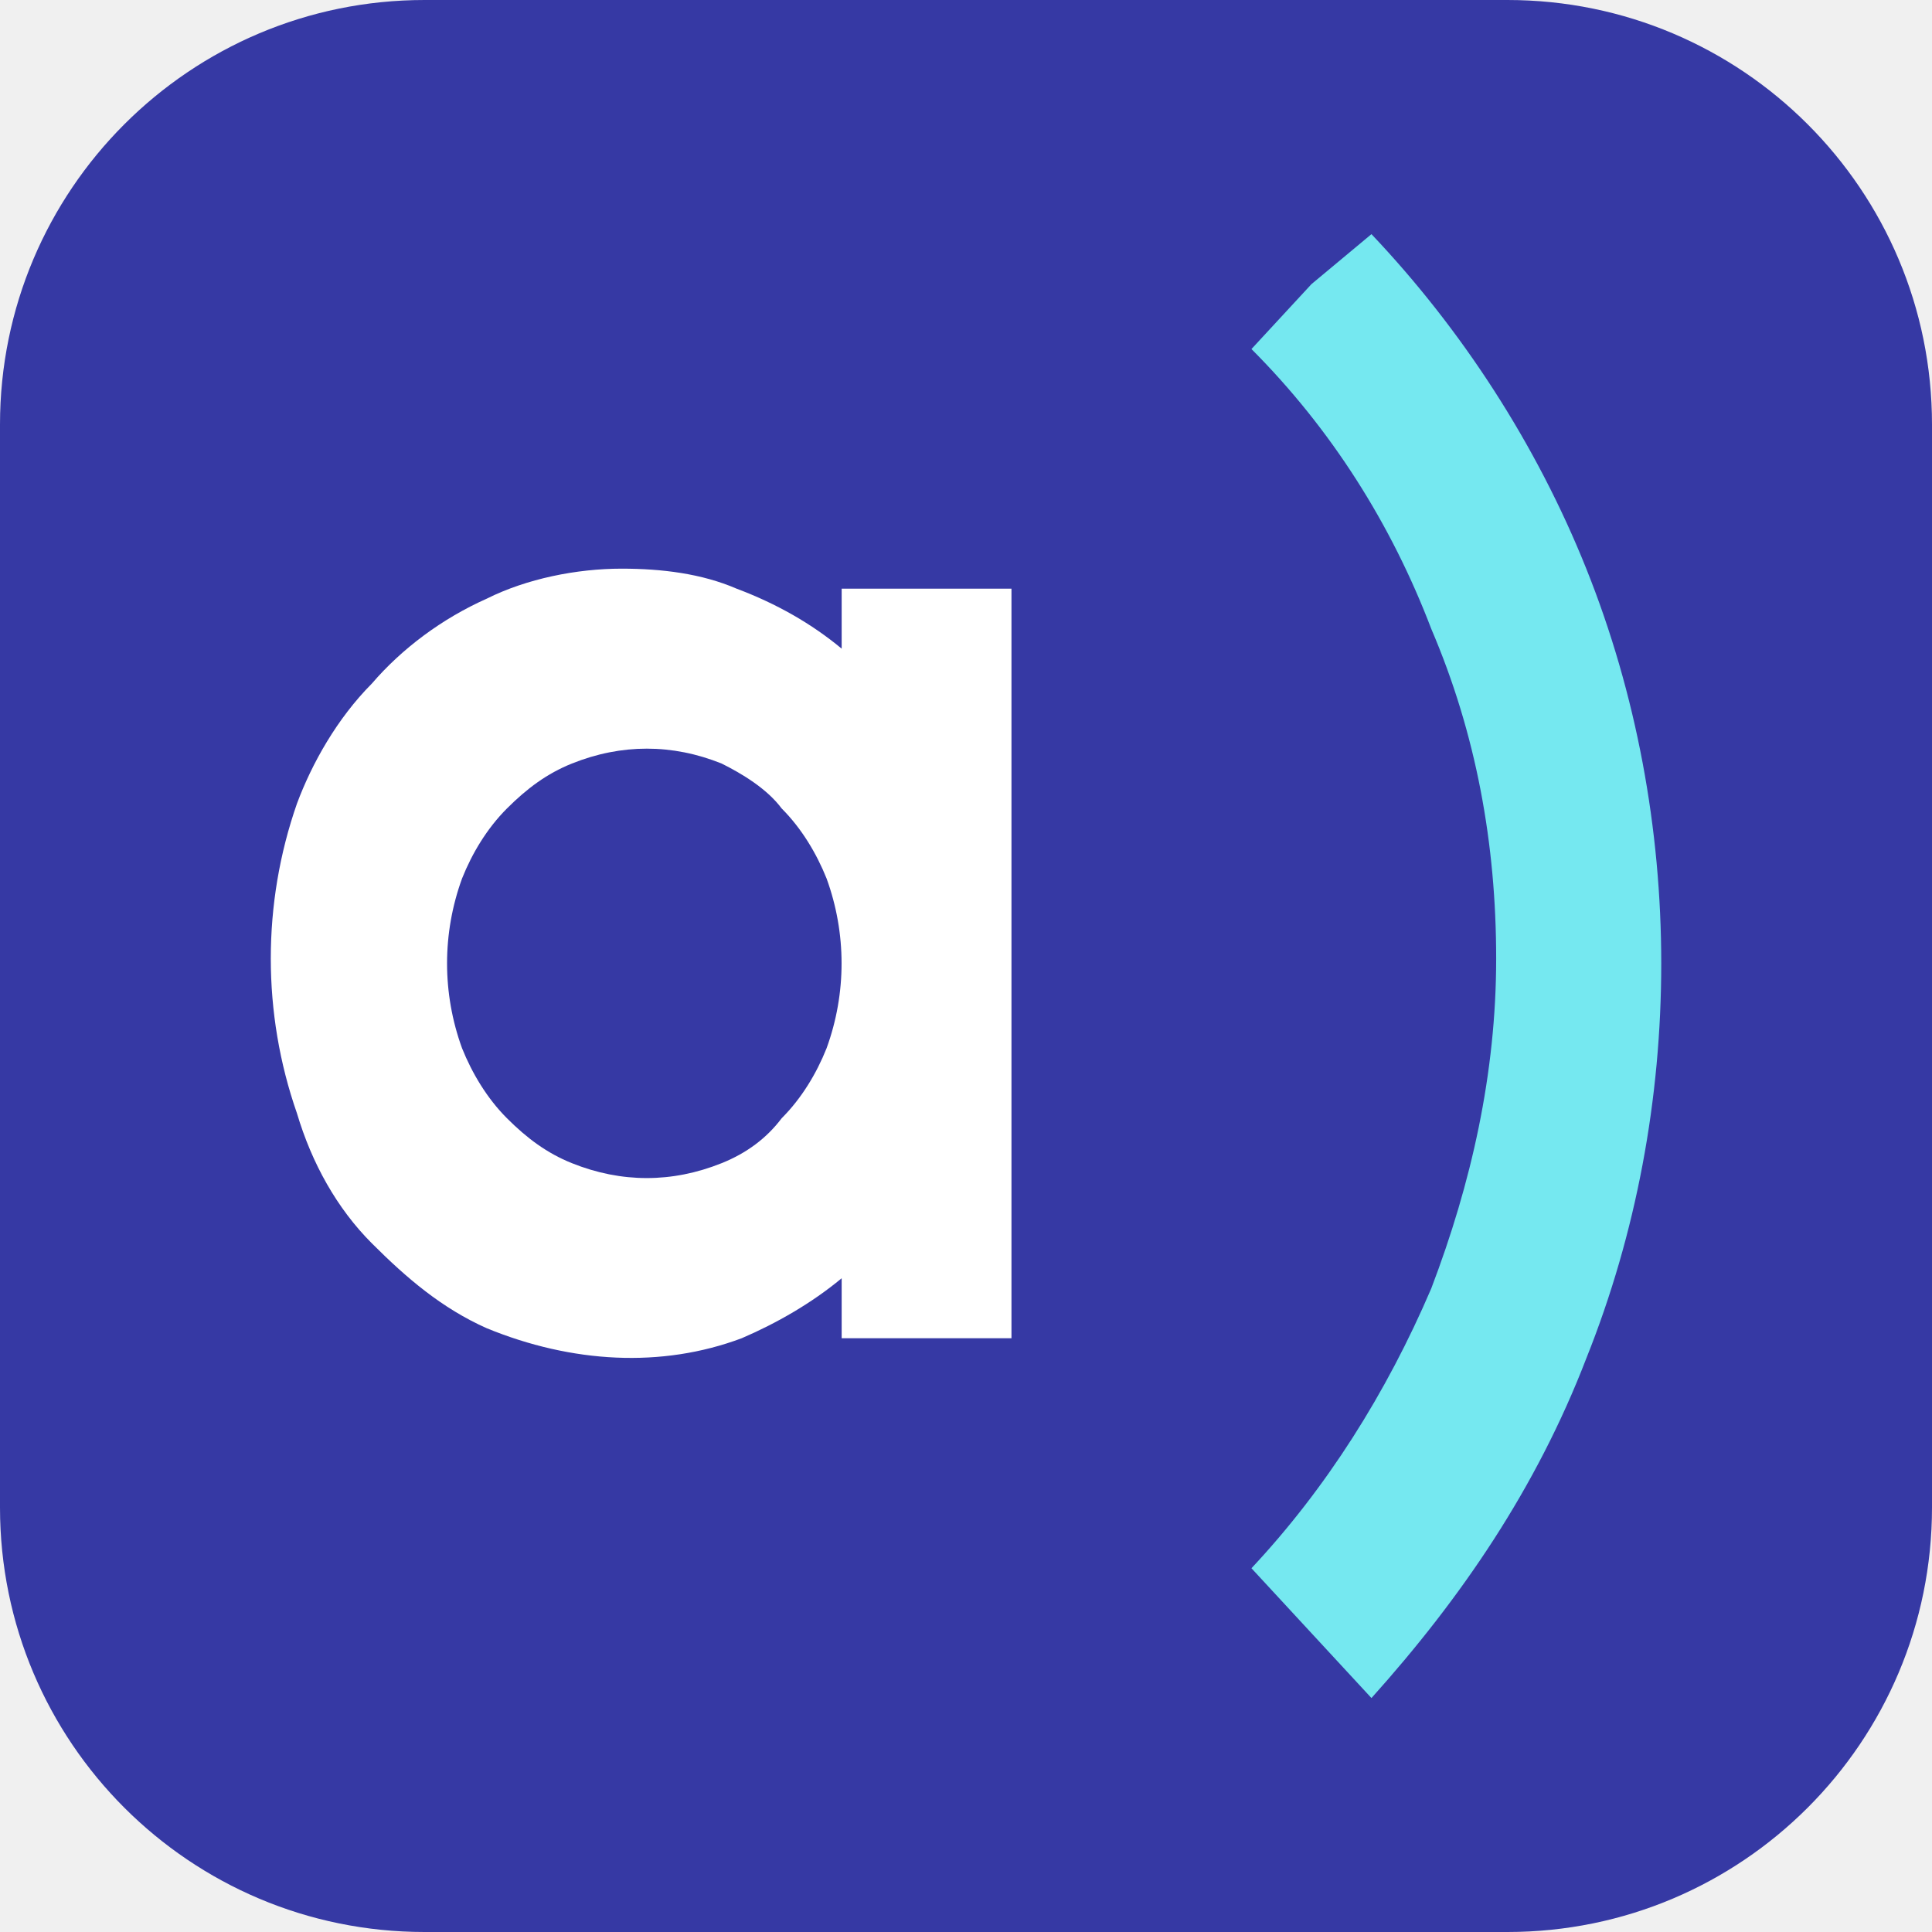
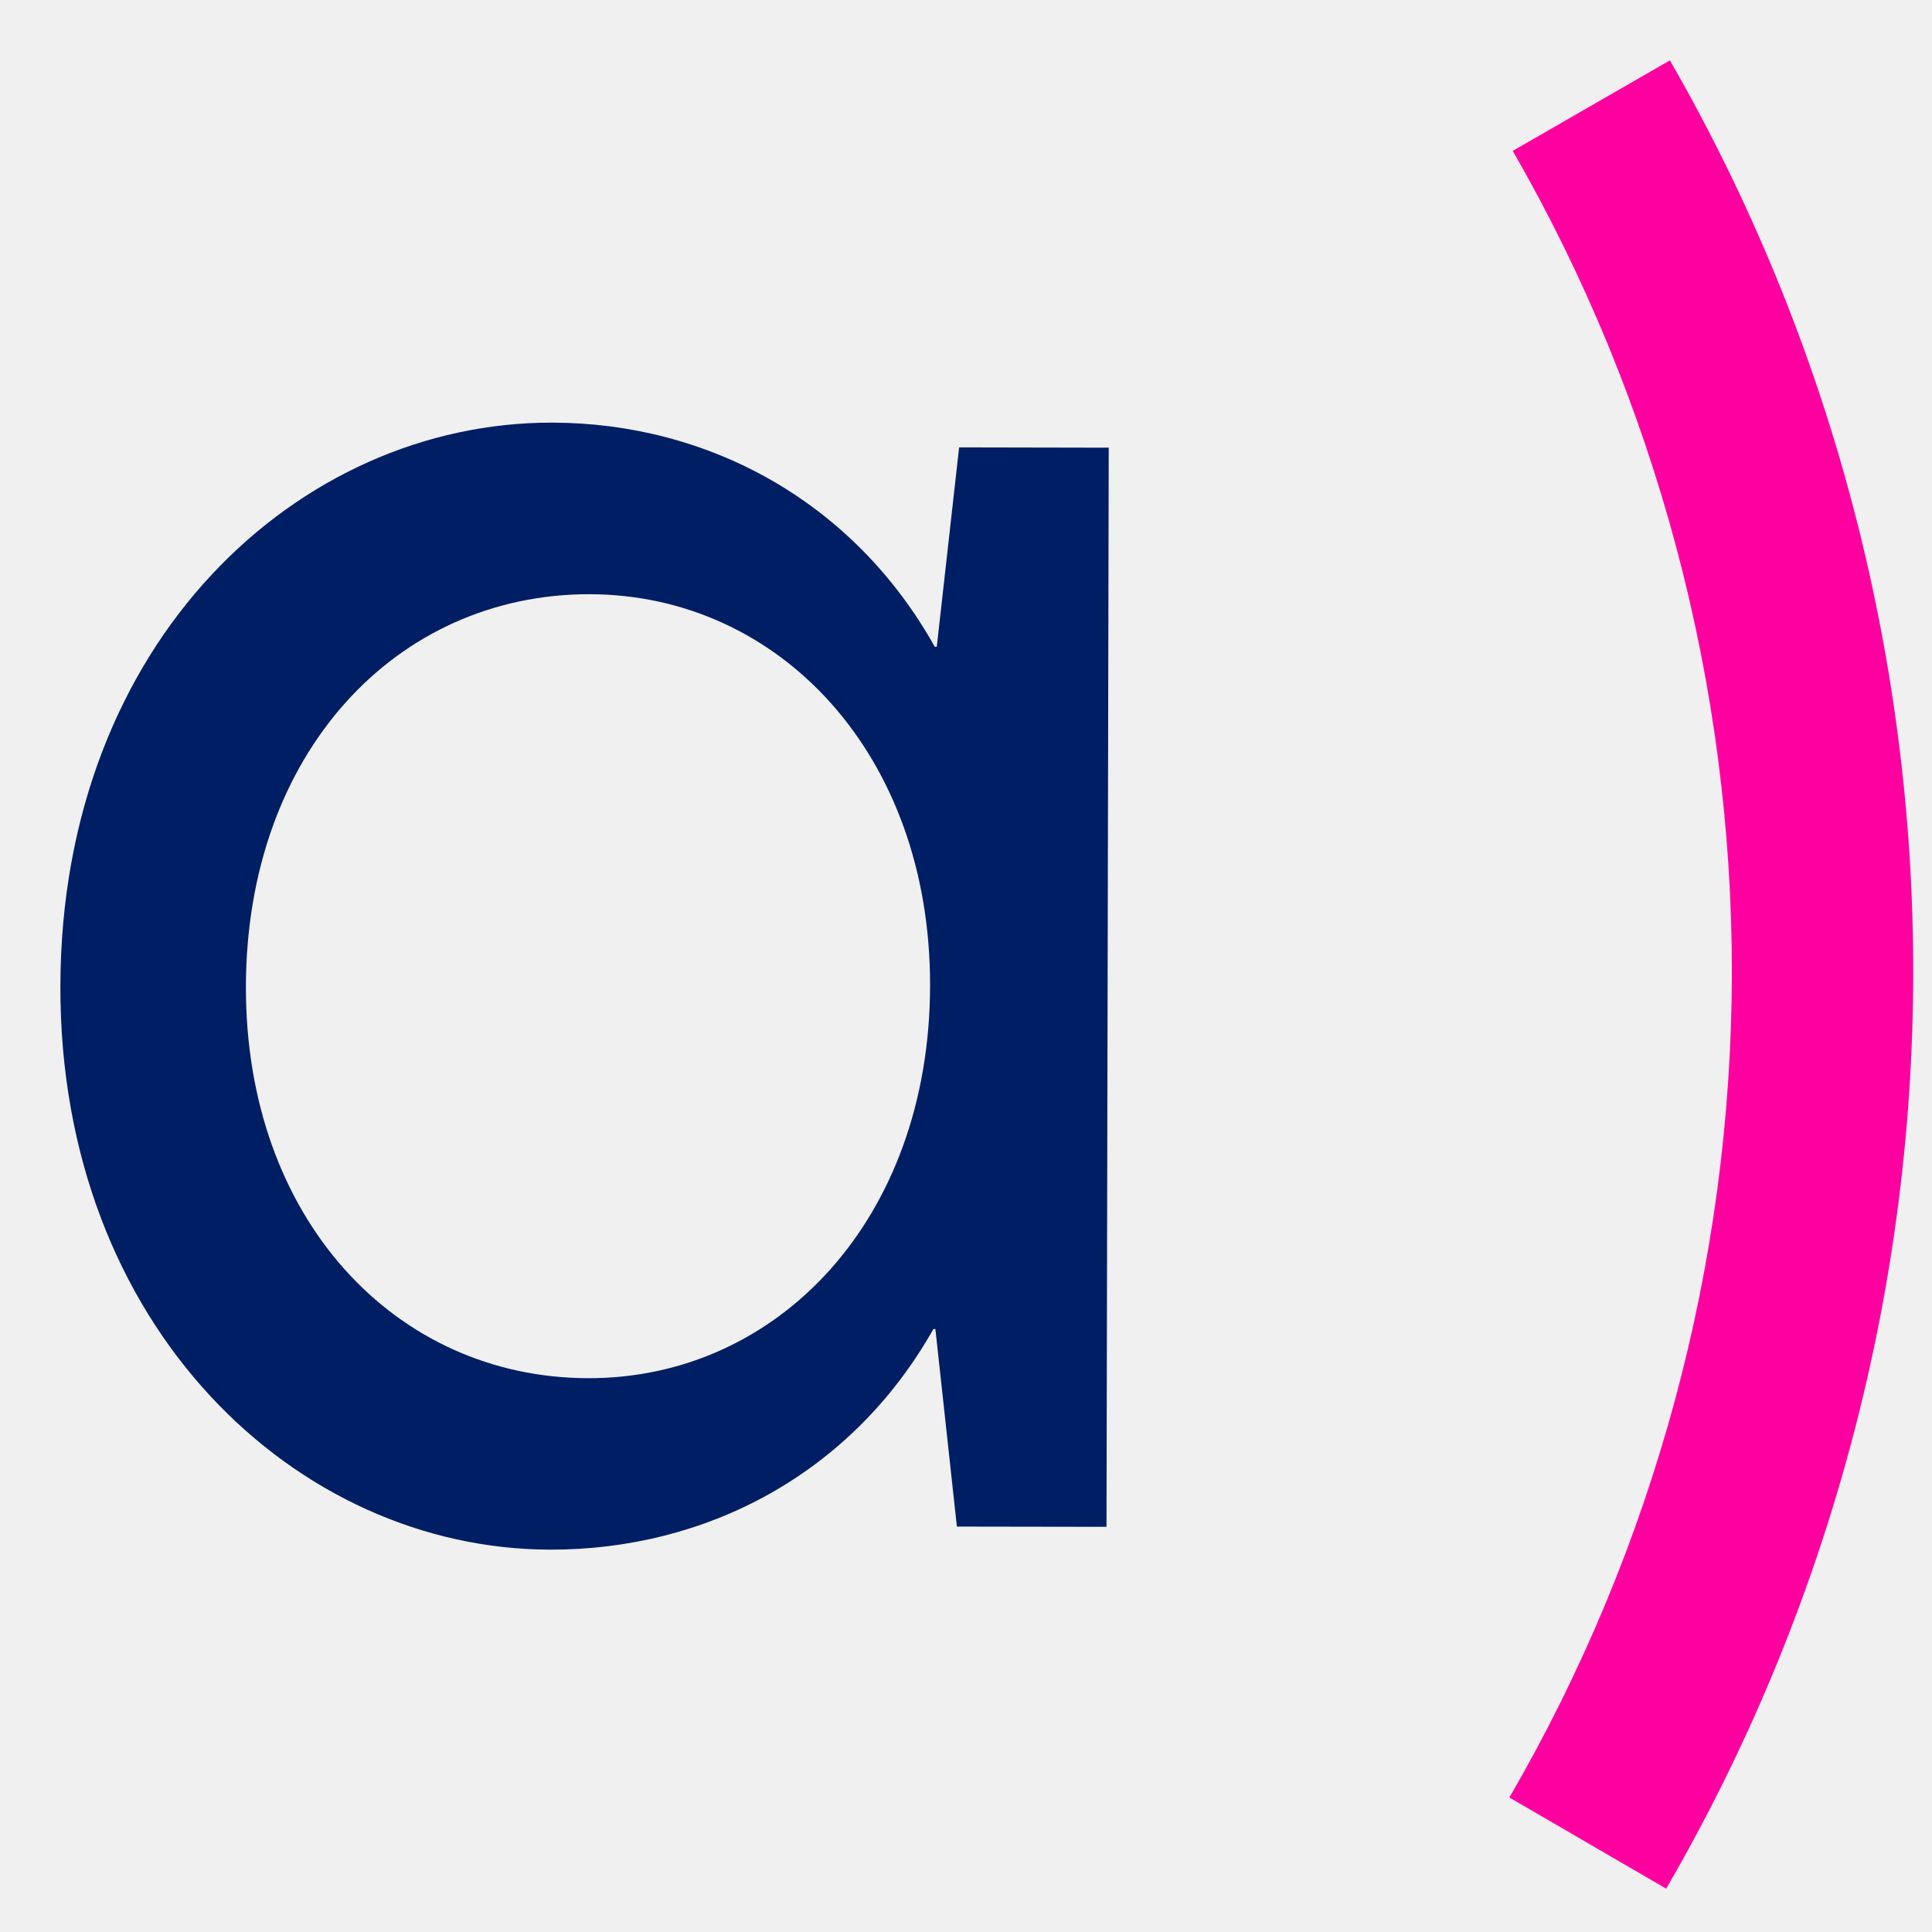
- <svg xmlns="http://www.w3.org/2000/svg" version="1.1" id="Artwork" x="0px" y="0px" viewBox="0 0 1024 1024" style="enable-background:new 0 0 1024 1024;" xml:space="preserve">
-   <style type="text/css">
- 	.st0{fill:#3639A4;}
- 	.st1{fill:#FFFFFF;}
- 	.st2{fill:#75E8F0;}
- </style>
-   <path id="Background" class="st0" d="M799,0H225C100.7,0,0,100.7,0,225v574c0,124.3,100.7,225,225,225h574  c124.3,0,225-100.7,225-225V225C1024,100.7,923.3,0,799,0z" />
-   <g id="Logo">
-     <path class="st1" d="M446.1,343.8V312h90v397.3h-90v-31.8c-15.9,13.2-34.4,23.8-53,31.8c-42.4,15.9-90,13.2-135.1-5.3   c-23.8-10.6-42.4-26.5-60.9-45s-31.8-42.4-39.7-68.9c-18.5-53-18.5-111.2,0-164.2c7.9-21.2,21.2-45,39.7-63.6   c15.9-18.5,37.1-34.4,60.9-45c21.2-10.6,47.7-15.9,71.5-15.9c21.2,0,42.4,2.6,60.9,10.6C411.7,320,430.2,330.6,446.1,343.8z    M342.8,396.8c-13.2,0-26.5,2.6-39.7,7.9c-13.2,5.3-23.8,13.2-34.4,23.8c-10.6,10.6-18.5,23.8-23.8,37.1c-10.6,29.1-10.6,60.9,0,90   c5.3,13.2,13.2,26.5,23.8,37.1c10.6,10.6,21.2,18.5,34.4,23.8c13.2,5.3,26.5,7.9,39.7,7.9c13.2,0,26.5-2.6,39.7-7.9   c13.2-5.3,23.8-13.2,31.8-23.8c10.6-10.6,18.5-23.8,23.8-37.1c10.6-29.1,10.6-60.9,0-90c-5.3-13.2-13.2-26.5-23.8-37.1   c-7.9-10.6-21.2-18.5-31.8-23.8C369.3,399.4,356.1,396.8,342.8,396.8z" />
-     <path class="st2" d="M726.9,900l-31.8-34.4l-31.8-34.4c39.7-42.4,71.5-92.7,95.3-148.3c21.2-55.6,34.4-113.9,34.4-174.8   s-10.6-119.2-34.4-174.8c-21.2-55.6-53-105.9-95.3-148.3l31.8-34.4l31.8-26.5c47.7,50.3,87.4,111.2,113.9,177.4   c26.5,66.2,39.7,137.7,39.7,209.2s-13.2,143-39.7,209.2C814.3,788.8,774.5,847,726.9,900L726.9,900z" />
-   </g>
+ <svg xmlns="http://www.w3.org/2000/svg" width="32" height="32" viewBox="0 0 32 32" fill="none">
+   <path d="M9.742 22.827C12.881 22.834 15.397 20.195 15.405 16.33C15.413 12.497 12.907 9.849 9.769 9.842C6.563 9.836 4.081 12.474 4.073 16.34C4.065 20.172 6.537 22.821 9.742 22.827ZM1 16.333C1.012 10.618 4.951 6.991 9.147 7C11.724 7.005 14.133 8.299 15.483 10.713H15.516L15.886 7.41L18.364 7.415L18.327 25.289L15.849 25.285L15.493 22.013H15.46C14.1 24.422 11.685 25.673 9.109 25.667C4.913 25.658 0.988 21.983 1 16.333Z" fill="#001E64" />
+   <path d="M27.597 31.282L25 29.772C27.401 25.642 28.675 20.93 28.685 16.143C28.695 11.357 27.44 6.639 25.056 2.499L27.659 1C30.306 5.597 31.7 10.835 31.689 16.149C31.678 21.463 30.263 26.696 27.597 31.282Z" fill="#FF00A0" />
</svg>
